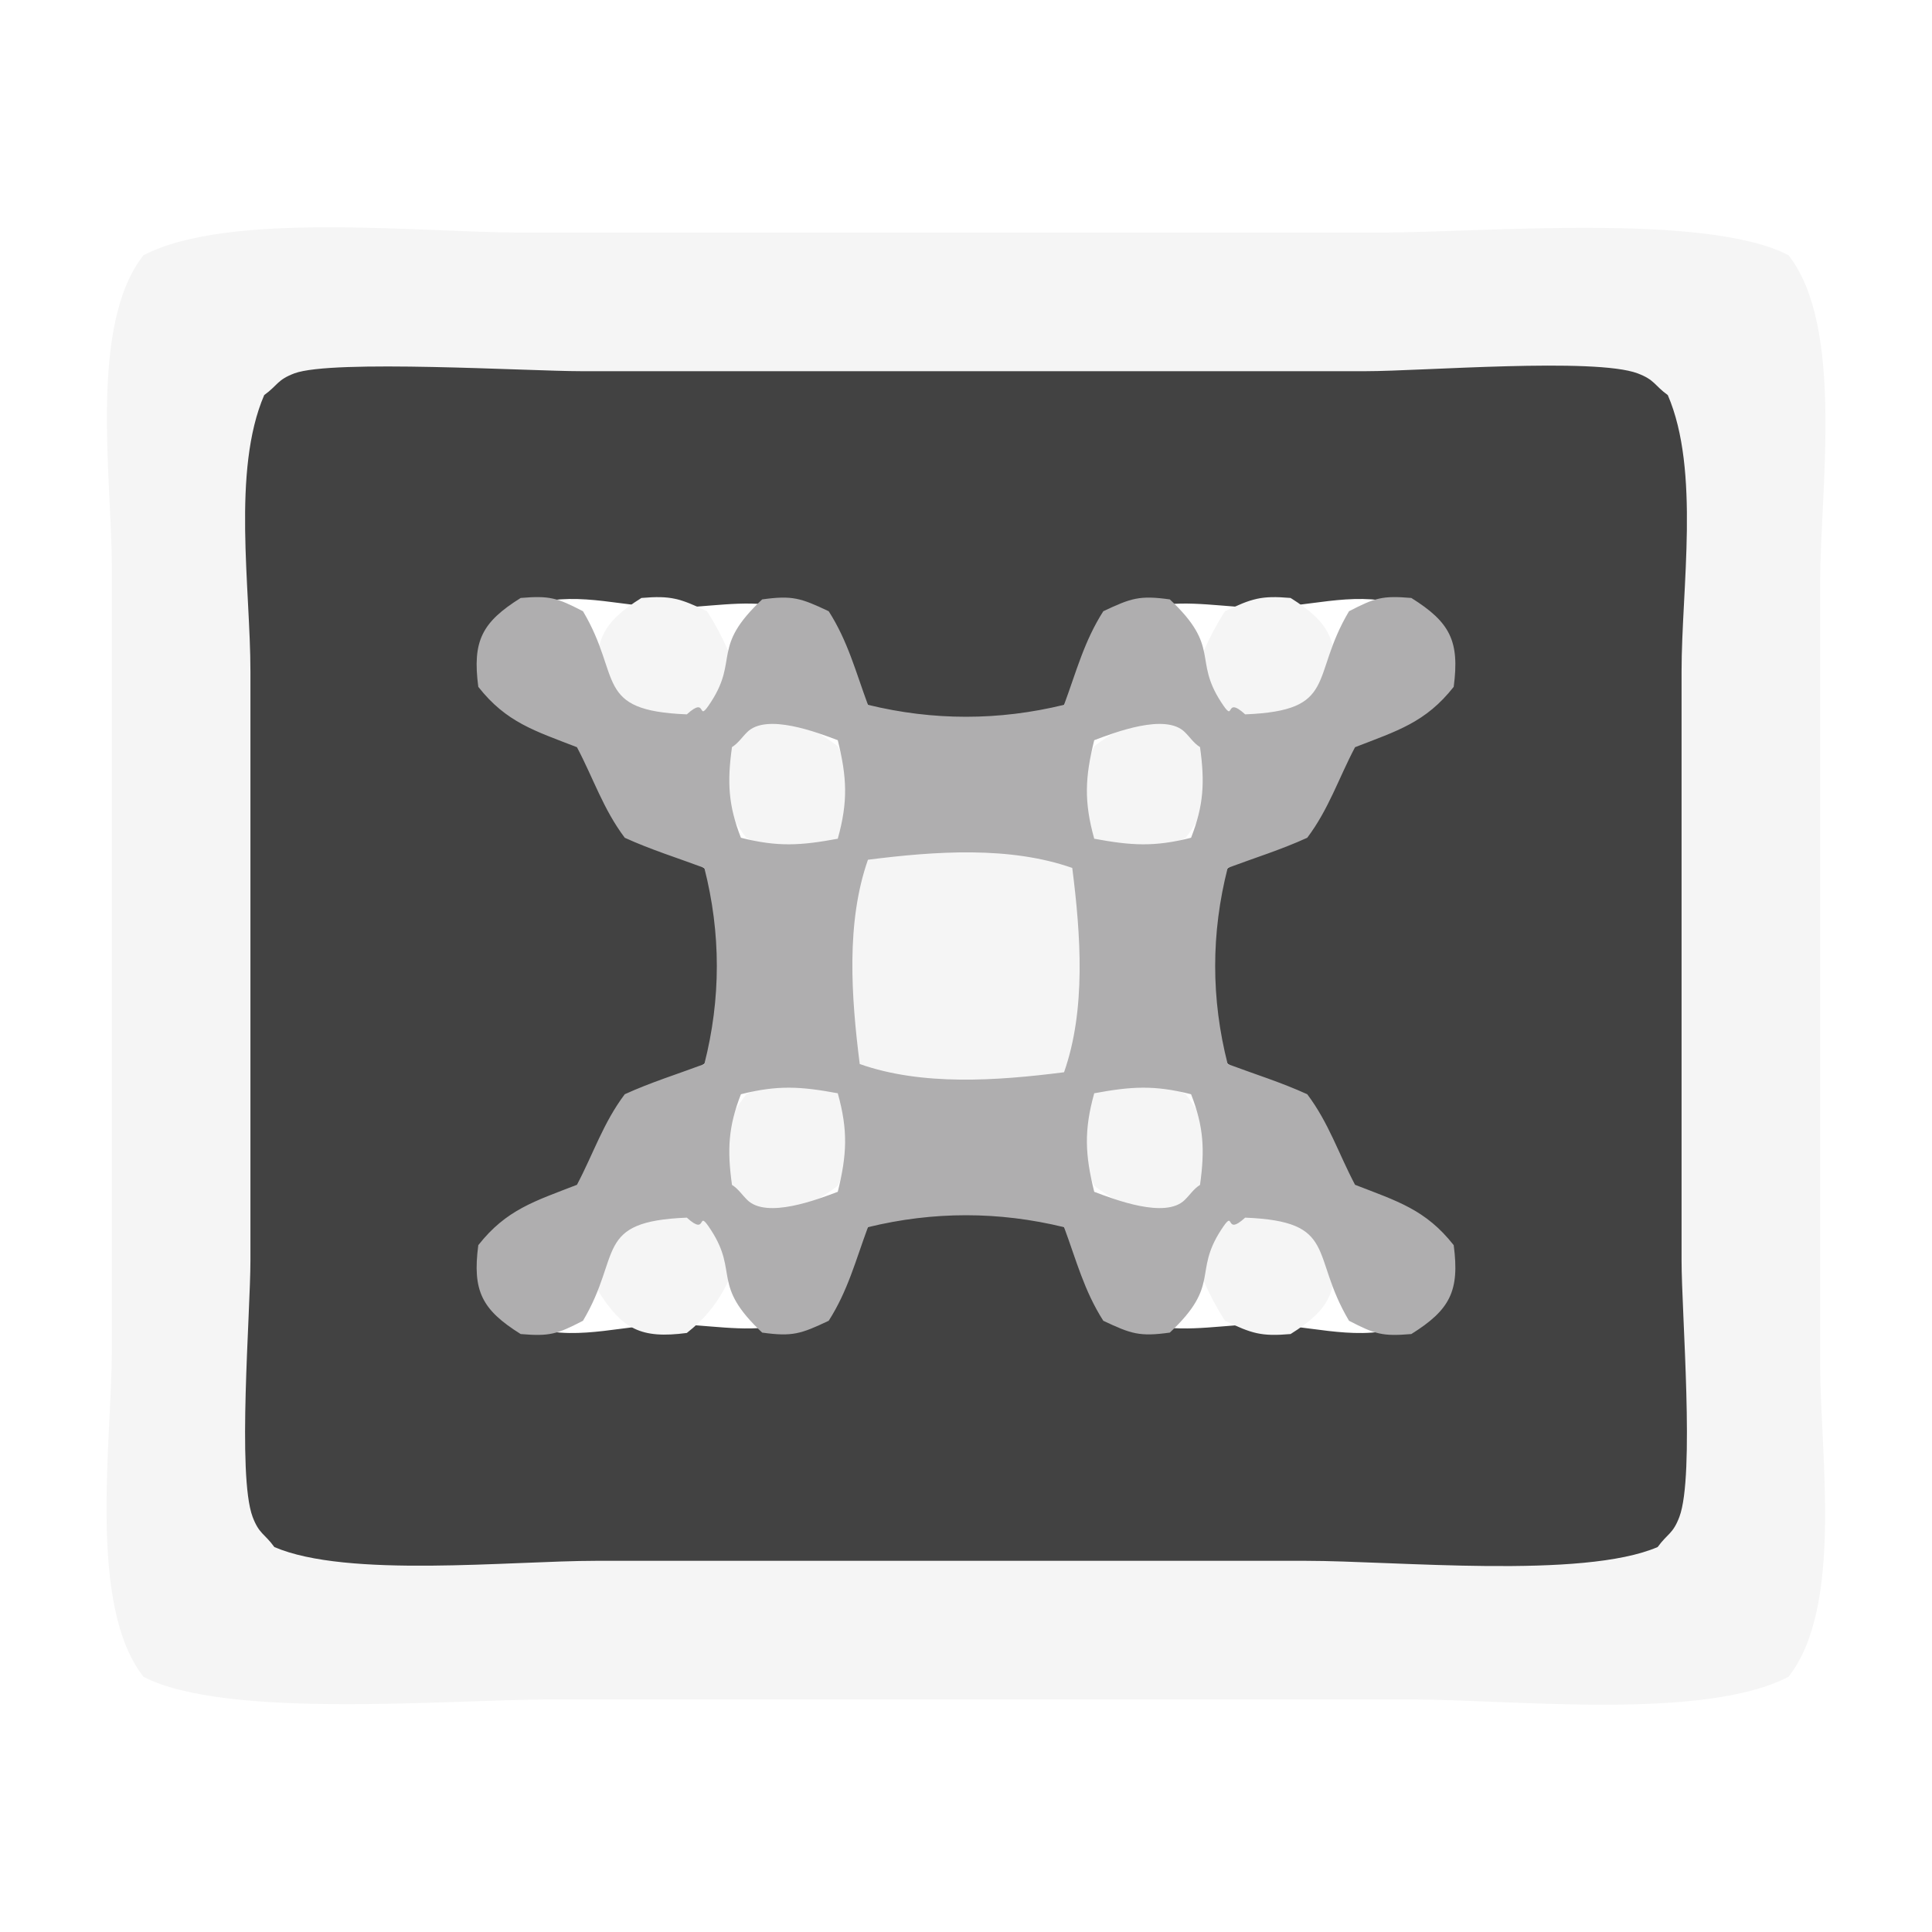
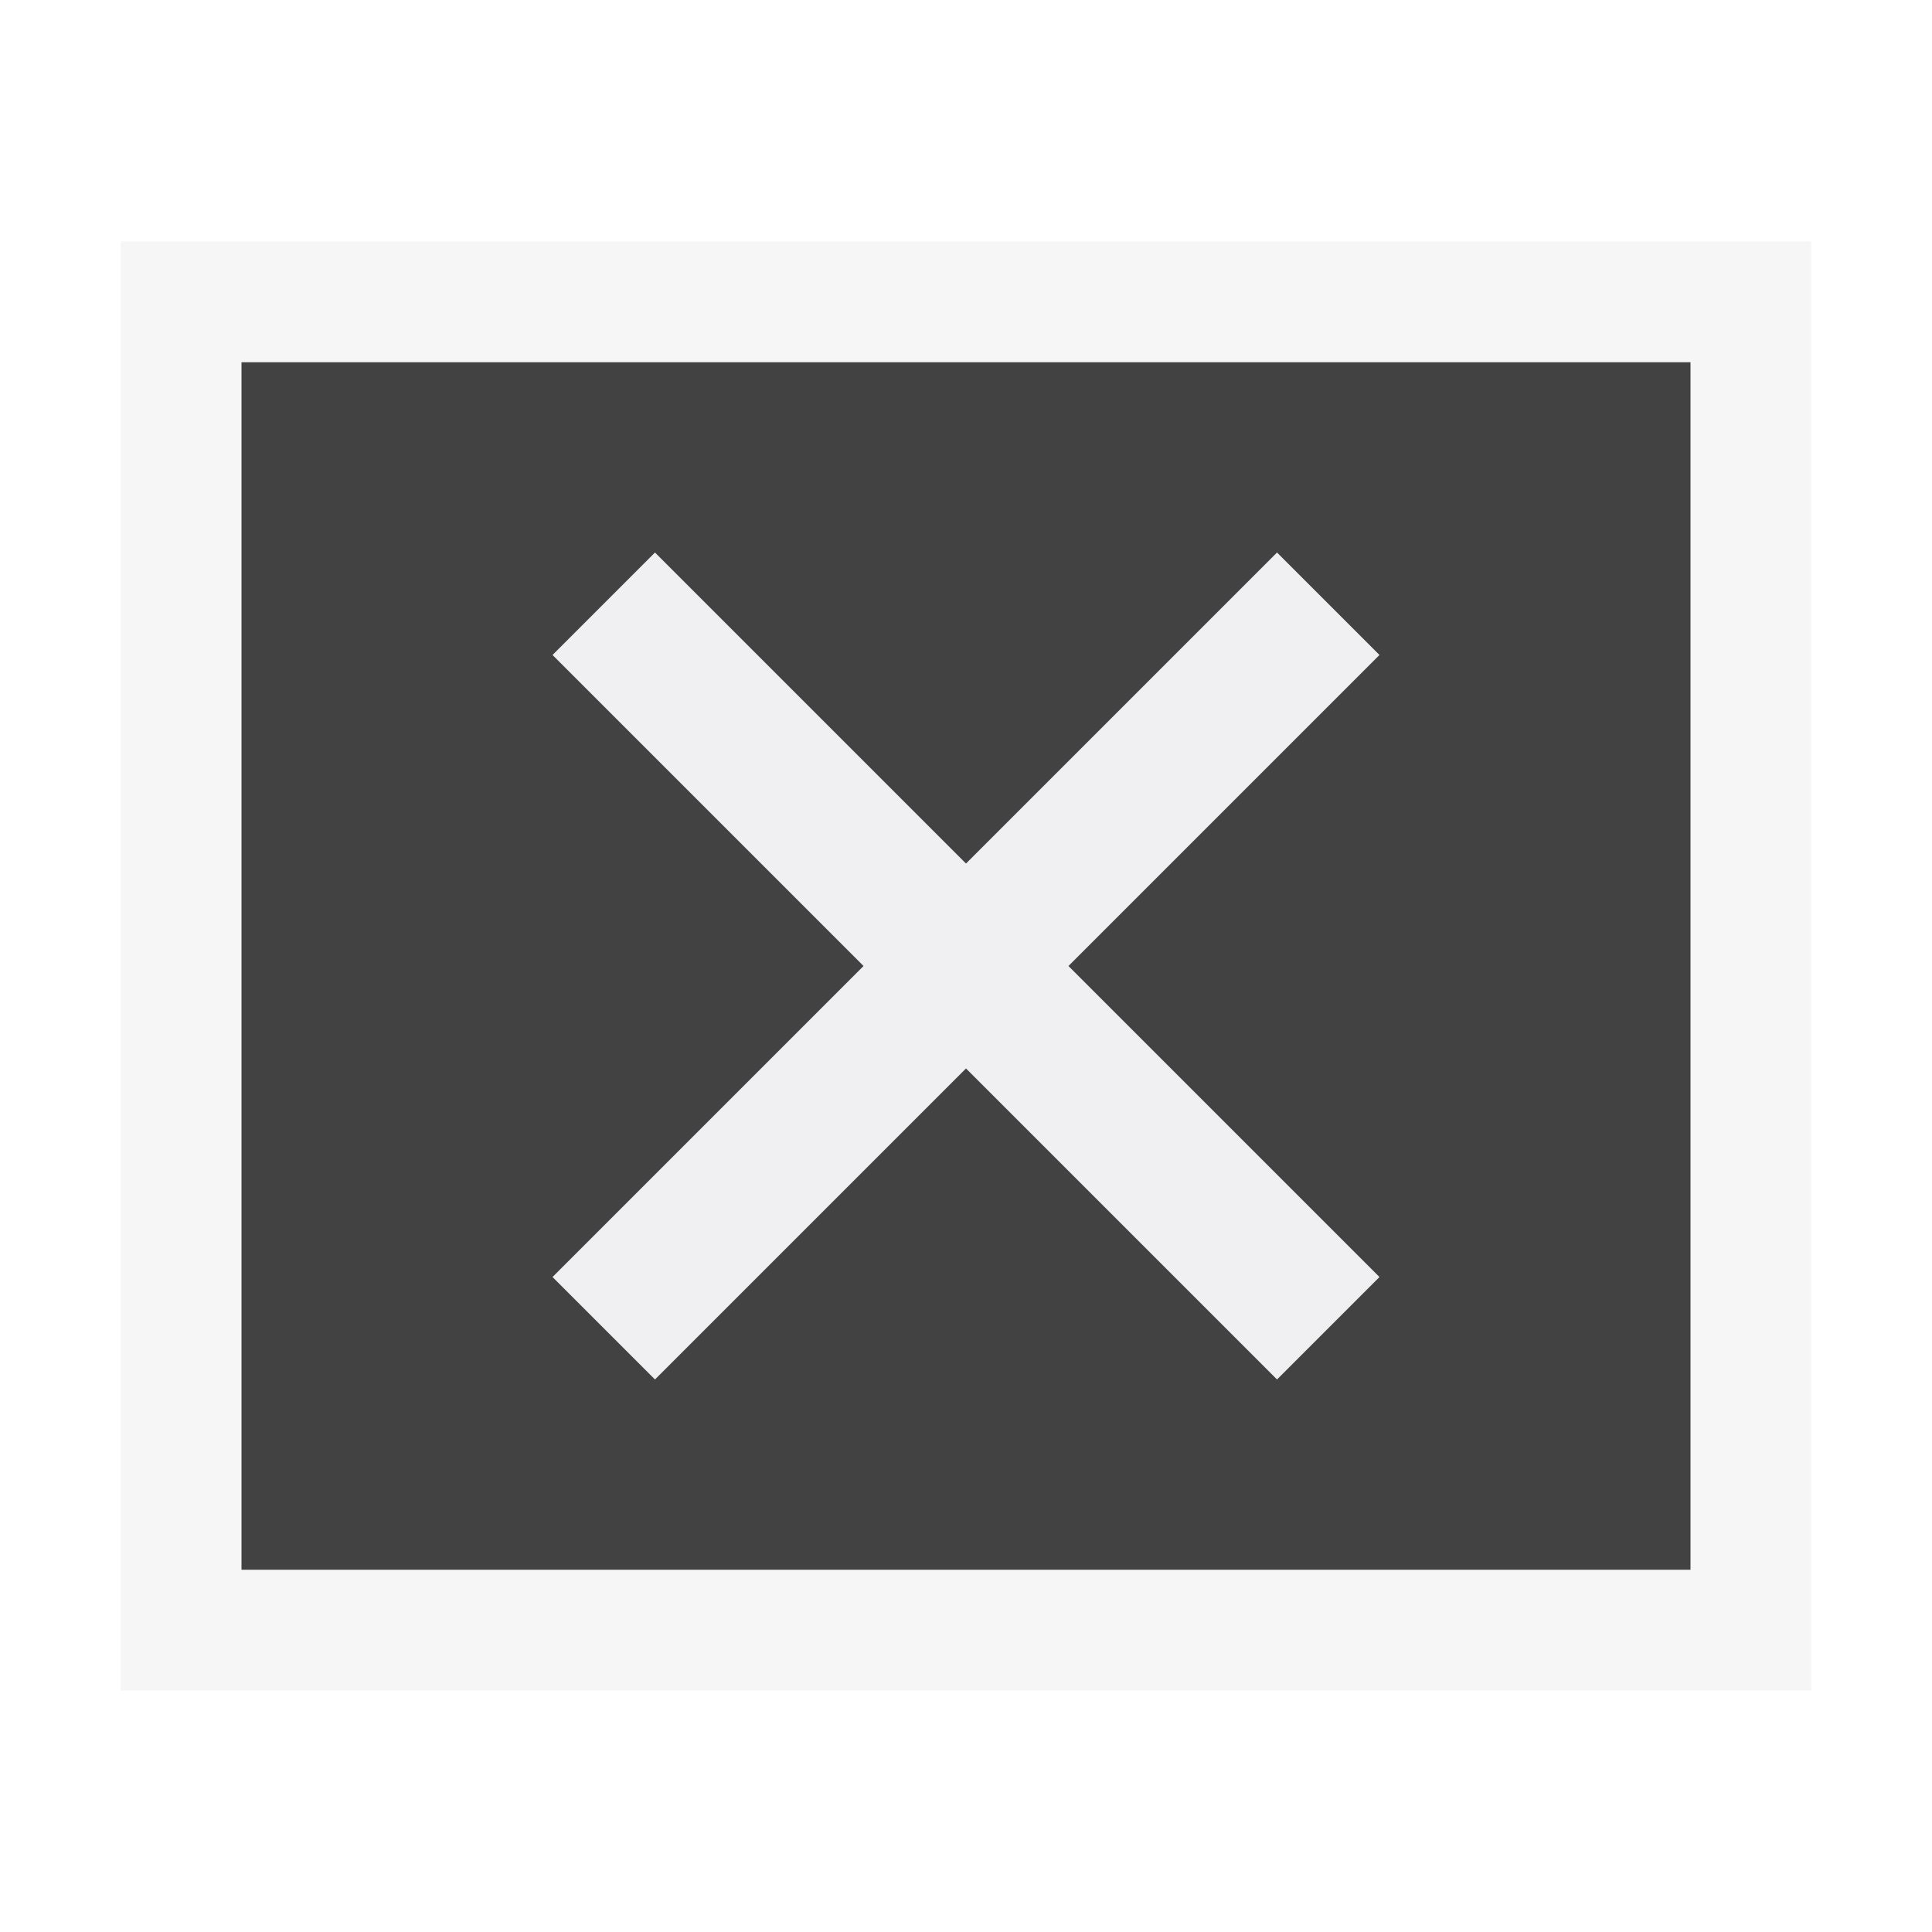
<svg xmlns="http://www.w3.org/2000/svg" width="16" height="16" viewBox="0 0 16 16">
-   <path fill="#424242" fill-rule="evenodd" d="M2.108 3.188C1.807 3.787 1.968 4.758 1.968 5.438C1.968 7.104 1.968 8.771 1.968 10.438C1.968 11.14 1.798 12.197 2.108 12.812C2.225 12.904 2.286 12.976 2.438 13.018C2.757 13.107 3.112 13.04 3.438 13.033C3.937 13.022 4.438 13.032 4.938 13.032C6.979 13.032 9.021 13.032 11.062 13.032C11.771 13.032 13.238 13.181 13.812 12.892C14.231 12.355 14.032 11.242 14.032 10.562C14.032 8.854 14.032 7.146 14.032 5.438C14.032 4.758 14.193 3.787 13.892 3.188C13.775 3.096 13.714 3.024 13.562 2.982C13.13 2.861 11.84 2.968 11.312 2.968C9.146 2.968 6.979 2.968 4.812 2.968C4.263 2.968 2.884 2.857 2.438 2.982C2.286 3.024 2.225 3.096 2.108 3.188ZM4.065 5.312C4.037 5.57 4.049 5.619 4.188 5.833C4.438 5.989 4.721 6.089 4.922 6.312C5.058 6.464 5.091 6.671 5.247 6.812C5.455 7 5.725 7.085 5.938 7.273C6.118 7.764 6.118 8.236 5.938 8.727C5.725 8.915 5.455 9 5.247 9.188C5.091 9.329 5.058 9.536 4.922 9.688C4.721 9.911 4.438 10.011 4.188 10.167C4.049 10.38 4.037 10.43 4.065 10.688C4.192 10.834 4.234 10.945 4.438 11.002C4.803 11.104 5.193 10.966 5.562 10.967C5.853 10.968 6.148 11.034 6.438 10.981C6.581 10.954 6.56 10.934 6.688 10.886C6.926 10.633 7.039 10.321 7.271 10.062C7.765 9.882 8.235 9.882 8.729 10.062C8.961 10.321 9.074 10.633 9.312 10.886C9.44 10.934 9.419 10.954 9.562 10.981C9.852 11.034 10.147 10.968 10.438 10.967C10.807 10.966 11.197 11.104 11.562 11.002C11.766 10.945 11.808 10.834 11.935 10.688C11.963 10.43 11.951 10.381 11.812 10.167C11.562 10.011 11.279 9.911 11.078 9.688C10.942 9.536 10.909 9.329 10.753 9.188C10.545 9 10.275 8.915 10.062 8.727C9.882 8.236 9.882 7.764 10.062 7.273C10.275 7.085 10.545 7 10.753 6.812C10.909 6.671 10.942 6.464 11.078 6.312C11.279 6.089 11.562 5.989 11.812 5.833C11.951 5.62 11.963 5.57 11.935 5.312C11.808 5.166 11.766 5.055 11.562 4.998C11.197 4.896 10.807 5.034 10.438 5.033C10.147 5.032 9.852 4.966 9.562 5.019C9.419 5.046 9.44 5.066 9.312 5.114C9.074 5.367 8.961 5.679 8.729 5.938C8.235 6.118 7.765 6.118 7.271 5.938C7.039 5.679 6.926 5.367 6.688 5.114C6.56 5.066 6.581 5.046 6.438 5.019C6.148 4.966 5.853 5.032 5.562 5.033C5.193 5.034 4.803 4.896 4.438 4.998C4.234 5.055 4.192 5.166 4.065 5.312Z" />
-   <path fill="#f5f5f5" fill-rule="evenodd" d="M1.188 2.114C0.733 2.693 0.926 3.962 0.926 4.688C0.926 6.854 0.926 9.021 0.926 11.188C0.926 11.933 0.724 13.295 1.188 13.886C1.868 14.241 3.726 14.074 4.562 14.074C6.938 14.074 9.312 14.074 11.688 14.074C12.52 14.074 14.109 14.253 14.812 13.886C15.267 13.307 15.074 12.038 15.074 11.312C15.074 9.146 15.074 6.979 15.074 4.812C15.074 4.067 15.276 2.705 14.812 2.114C14.132 1.759 12.274 1.926 11.438 1.926C9.062 1.926 6.688 1.926 4.312 1.926C3.48 1.926 1.891 1.747 1.188 2.114ZM2.188 3.272C1.919 3.896 2.074 4.869 2.074 5.562C2.074 7.188 2.074 8.812 2.074 10.438C2.074 10.875 1.963 12.218 2.092 12.562C2.146 12.705 2.19 12.699 2.272 12.812C2.874 13.071 4.229 12.926 4.938 12.926C6.896 12.926 8.854 12.926 10.812 12.926C11.555 12.926 13.107 13.079 13.728 12.812C13.81 12.699 13.854 12.705 13.908 12.562C14.037 12.218 13.926 10.875 13.926 10.438C13.926 8.812 13.926 7.188 13.926 5.562C13.926 4.869 14.081 3.896 13.812 3.272C13.699 3.19 13.705 3.146 13.562 3.092C13.207 2.959 11.769 3.074 11.312 3.074C9.146 3.074 6.979 3.074 4.812 3.074C4.377 3.074 2.752 2.975 2.438 3.092C2.295 3.146 2.301 3.19 2.188 3.272ZM5.312 4.952C4.991 5.153 4.911 5.308 4.961 5.688C5.19 5.98 5.422 6.049 5.765 6.188C5.912 6.443 5.999 6.7 6.18 6.938C6.397 7.039 6.616 7.108 6.841 7.188C7.062 7.645 7.062 8.355 6.841 8.812C6.616 8.892 6.397 8.961 6.18 9.062C5.999 9.3 5.912 9.557 5.765 9.812C5.518 9.913 5.286 10 5.062 10.145C4.956 10.368 4.931 10.443 4.952 10.688C5.153 11.009 5.308 11.089 5.688 11.039C5.98 10.81 6.049 10.578 6.188 10.235C6.443 10.088 6.7 10.001 6.938 9.82C7.039 9.603 7.108 9.384 7.188 9.159C7.645 8.938 8.355 8.938 8.812 9.159C8.892 9.384 8.961 9.603 9.062 9.82C9.3 10.001 9.557 10.088 9.812 10.235C9.913 10.482 10 10.714 10.145 10.938C10.368 11.044 10.443 11.069 10.688 11.048C11.009 10.847 11.089 10.692 11.039 10.312C10.81 10.02 10.578 9.951 10.235 9.812C10.088 9.557 10.001 9.3 9.82 9.062C9.603 8.961 9.384 8.892 9.159 8.812C8.938 8.355 8.938 7.645 9.159 7.188C9.384 7.108 9.603 7.039 9.82 6.938C10.001 6.7 10.088 6.443 10.235 6.188C10.578 6.049 10.81 5.98 11.039 5.688C11.089 5.308 11.009 5.153 10.688 4.952C10.443 4.931 10.368 4.956 10.145 5.062C10 5.286 9.913 5.518 9.812 5.765C9.557 5.912 9.3 5.999 9.062 6.18C8.961 6.397 8.892 6.616 8.812 6.841C8.355 7.062 7.645 7.062 7.188 6.841C7.108 6.616 7.039 6.397 6.938 6.18C6.7 5.999 6.443 5.912 6.188 5.765C6.087 5.518 6 5.286 5.855 5.062C5.632 4.956 5.557 4.931 5.312 4.952Z" />
-   <path fill="#afaeaf" fill-rule="evenodd" d="M4.312 4.952C3.991 5.153 3.911 5.308 3.961 5.688C4.193 5.983 4.428 6.052 4.778 6.188C4.915 6.447 4.995 6.7 5.174 6.938C5.391 7.037 5.611 7.105 5.833 7.188C5.971 7.728 5.971 8.272 5.833 8.812C5.611 8.895 5.391 8.963 5.174 9.062C4.995 9.3 4.915 9.553 4.778 9.812C4.428 9.948 4.193 10.017 3.961 10.312C3.911 10.692 3.991 10.847 4.312 11.048C4.553 11.068 4.611 11.05 4.828 10.938C5.154 10.39 4.914 10.115 5.688 10.084C5.869 10.249 5.762 9.991 5.889 10.188C6.119 10.543 5.888 10.638 6.312 11.036C6.563 11.071 6.632 11.047 6.863 10.938C7.022 10.689 7.086 10.438 7.188 10.163C7.728 10.031 8.272 10.031 8.812 10.163C8.914 10.438 8.978 10.689 9.137 10.938C9.368 11.047 9.437 11.071 9.688 11.036C10.112 10.638 9.881 10.543 10.111 10.188C10.238 9.991 10.131 10.249 10.312 10.084C11.086 10.115 10.846 10.39 11.172 10.938C11.389 11.05 11.447 11.068 11.688 11.048C12.009 10.847 12.089 10.692 12.039 10.312C11.807 10.017 11.572 9.948 11.222 9.812C11.085 9.553 11.005 9.3 10.826 9.062C10.609 8.963 10.389 8.895 10.167 8.812C10.029 8.272 10.029 7.728 10.167 7.188C10.389 7.105 10.609 7.037 10.826 6.938C11.005 6.7 11.085 6.447 11.222 6.188C11.572 6.052 11.807 5.983 12.039 5.688C12.089 5.308 12.009 5.153 11.688 4.952C11.447 4.932 11.389 4.95 11.172 5.062C10.846 5.61 11.086 5.885 10.312 5.916C10.131 5.751 10.238 6.009 10.111 5.812C9.881 5.457 10.112 5.362 9.688 4.964C9.437 4.929 9.368 4.953 9.137 5.062C8.978 5.311 8.914 5.562 8.812 5.837C8.272 5.969 7.728 5.969 7.188 5.837C7.086 5.562 7.022 5.311 6.863 5.062C6.632 4.953 6.563 4.929 6.312 4.964C5.888 5.362 6.119 5.457 5.889 5.812C5.762 6.009 5.869 5.751 5.688 5.916C4.914 5.885 5.154 5.61 4.828 5.062C4.611 4.95 4.553 4.932 4.312 4.952ZM6.062 6.187C6.021 6.48 6.032 6.671 6.136 6.938C6.441 7.015 6.63 7.003 6.938 6.946C7.024 6.639 7.014 6.436 6.938 6.13C6.773 6.068 6.349 5.903 6.188 6.063C6.146 6.104 6.113 6.156 6.062 6.187ZM9.062 6.13C8.986 6.436 8.976 6.639 9.062 6.946C9.37 7.003 9.559 7.015 9.864 6.938C9.968 6.671 9.979 6.48 9.938 6.187C9.887 6.156 9.854 6.104 9.812 6.063C9.651 5.903 9.227 6.068 9.062 6.13ZM7.188 7.12C7.006 7.638 7.049 8.253 7.12 8.812C7.638 8.994 8.253 8.951 8.812 8.88C8.994 8.362 8.951 7.747 8.88 7.188C8.362 7.006 7.747 7.049 7.188 7.12ZM6.136 9.062C6.032 9.329 6.021 9.52 6.062 9.813C6.113 9.844 6.146 9.896 6.188 9.937C6.349 10.097 6.773 9.932 6.938 9.87C7.014 9.564 7.024 9.361 6.938 9.054C6.63 8.997 6.441 8.985 6.136 9.062ZM9.062 9.054C8.976 9.361 8.986 9.564 9.062 9.87C9.227 9.932 9.651 10.097 9.812 9.937C9.854 9.896 9.887 9.844 9.938 9.813C9.979 9.52 9.968 9.329 9.864 9.062C9.559 8.985 9.37 8.997 9.062 9.054Z" />
+   <rect x="1.5" y="2.5" width="13" height="11" fill="#424242" stroke="#f6f6f6" />
+   <path d="M5 5L11 11M11 5L5 11" fill="none" stroke="#f0eff1" stroke-width="1.2" />
</svg>
